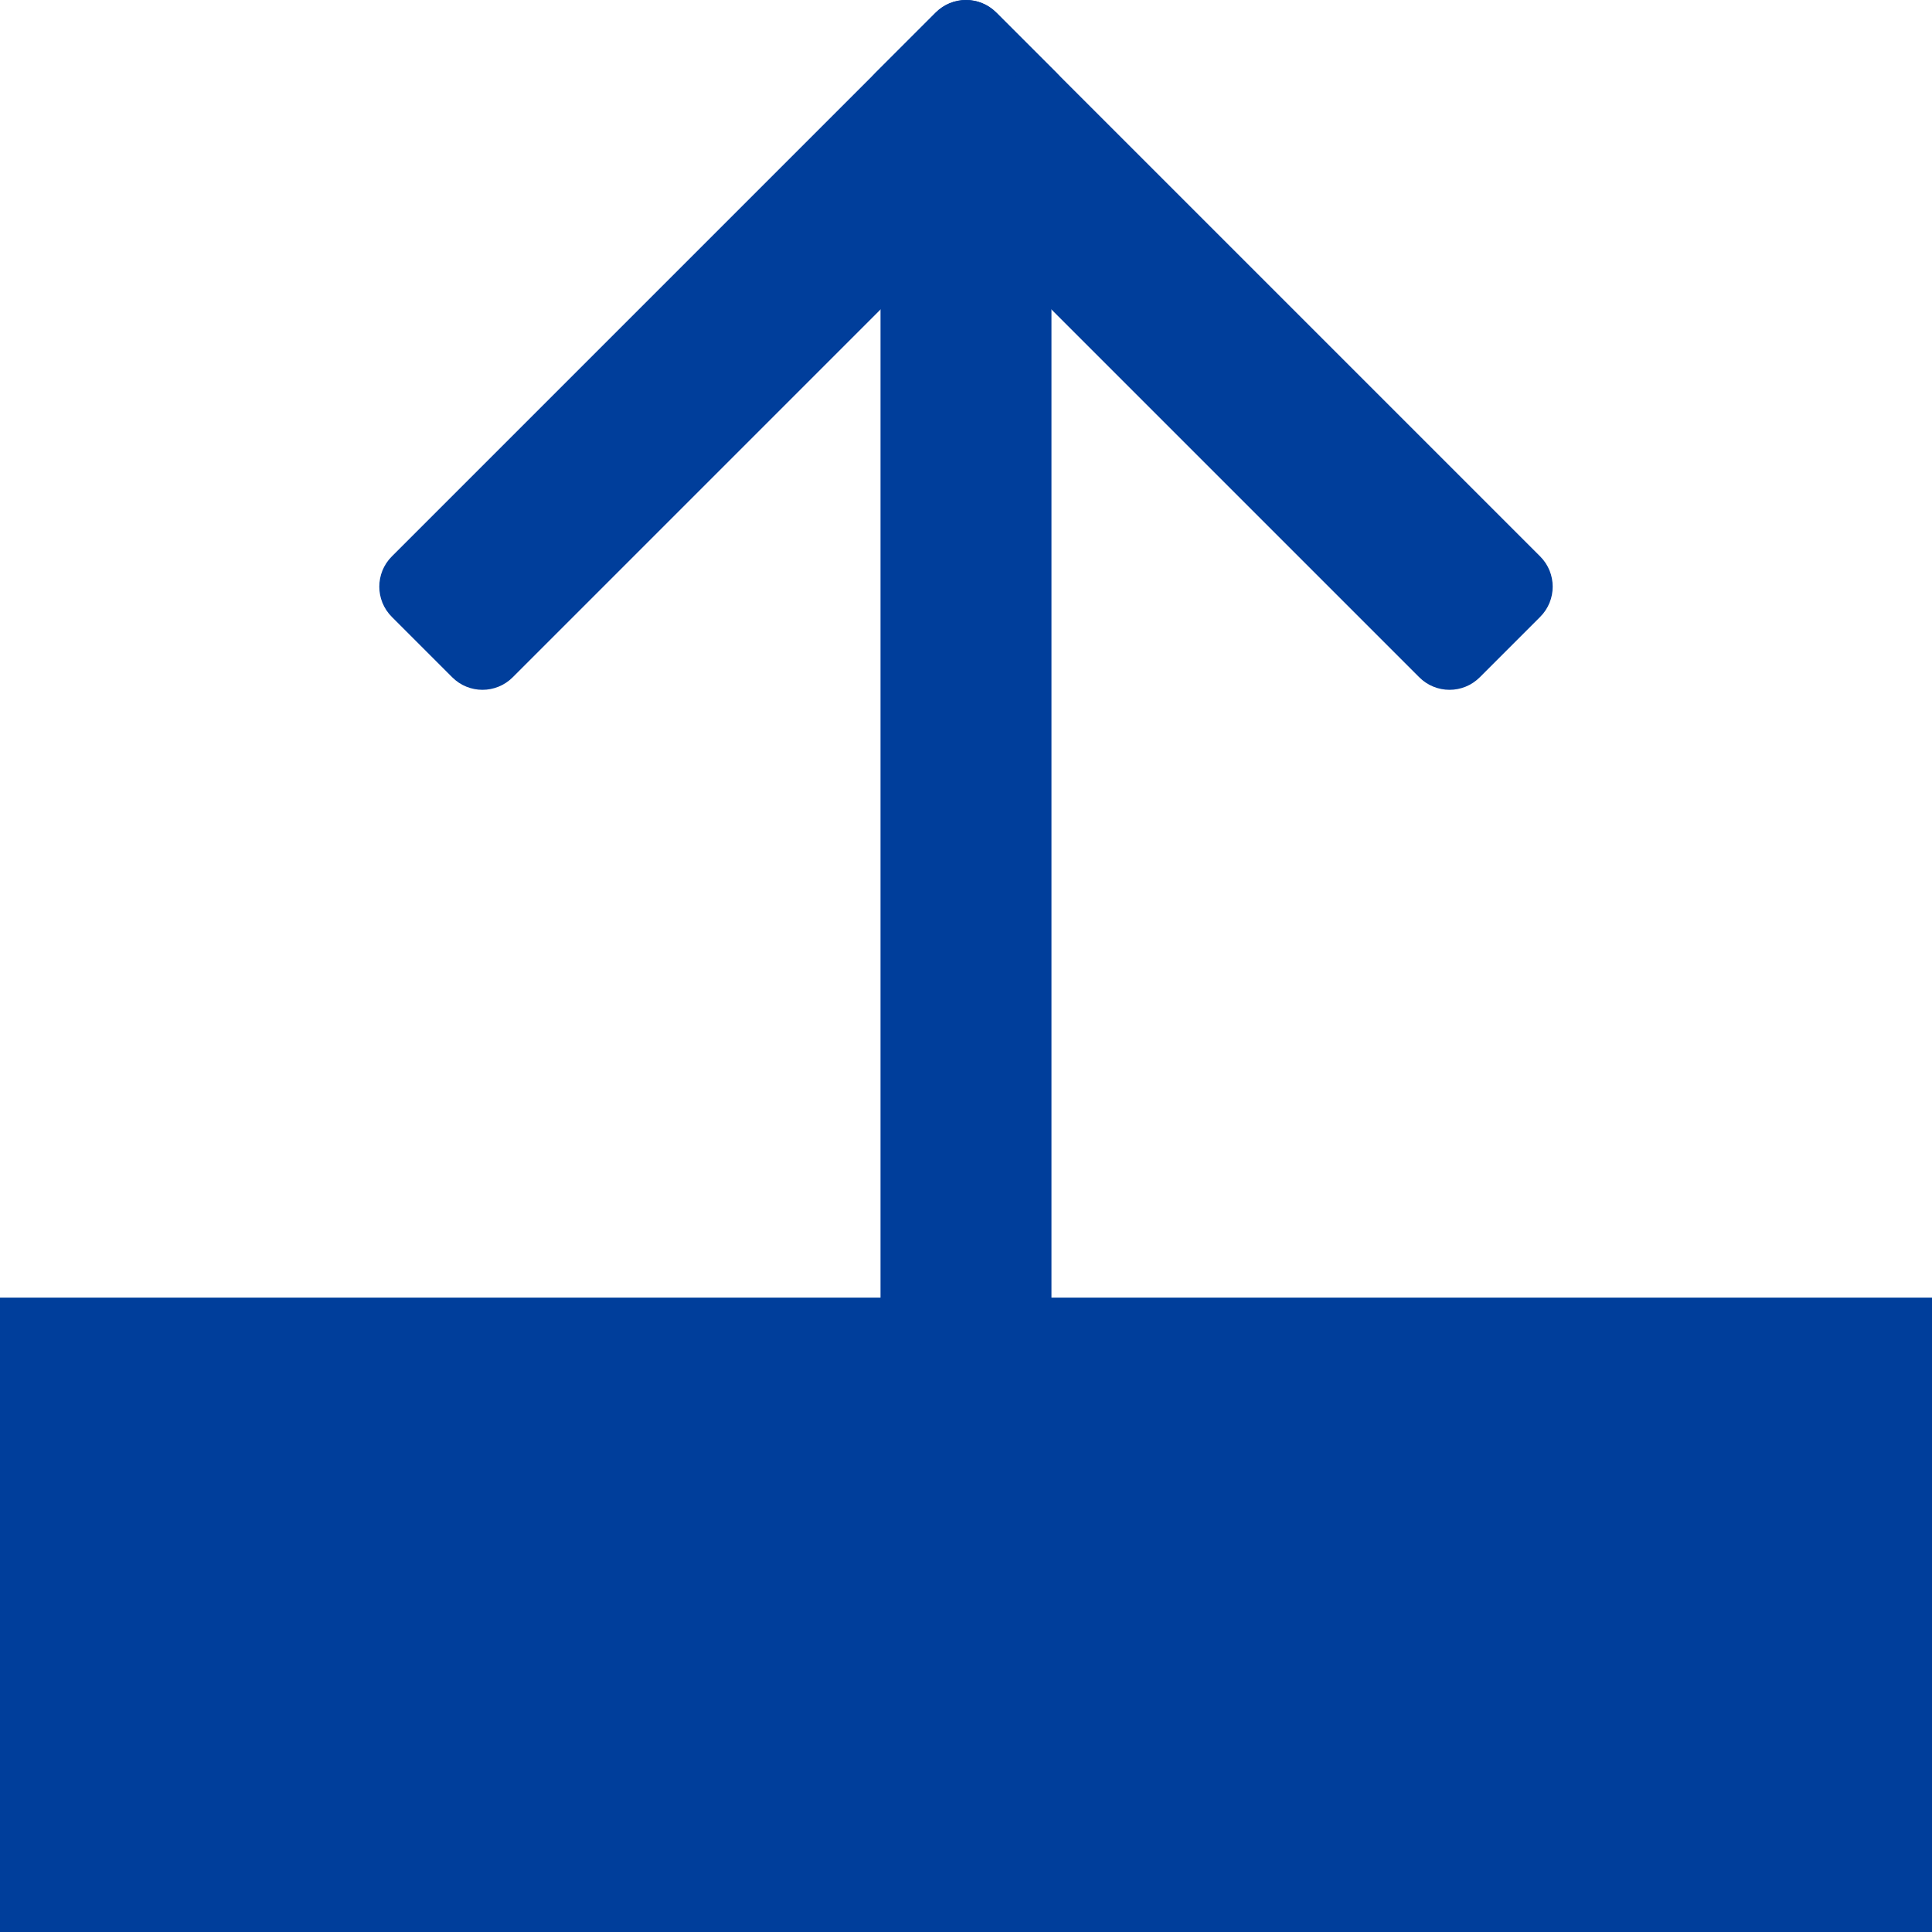
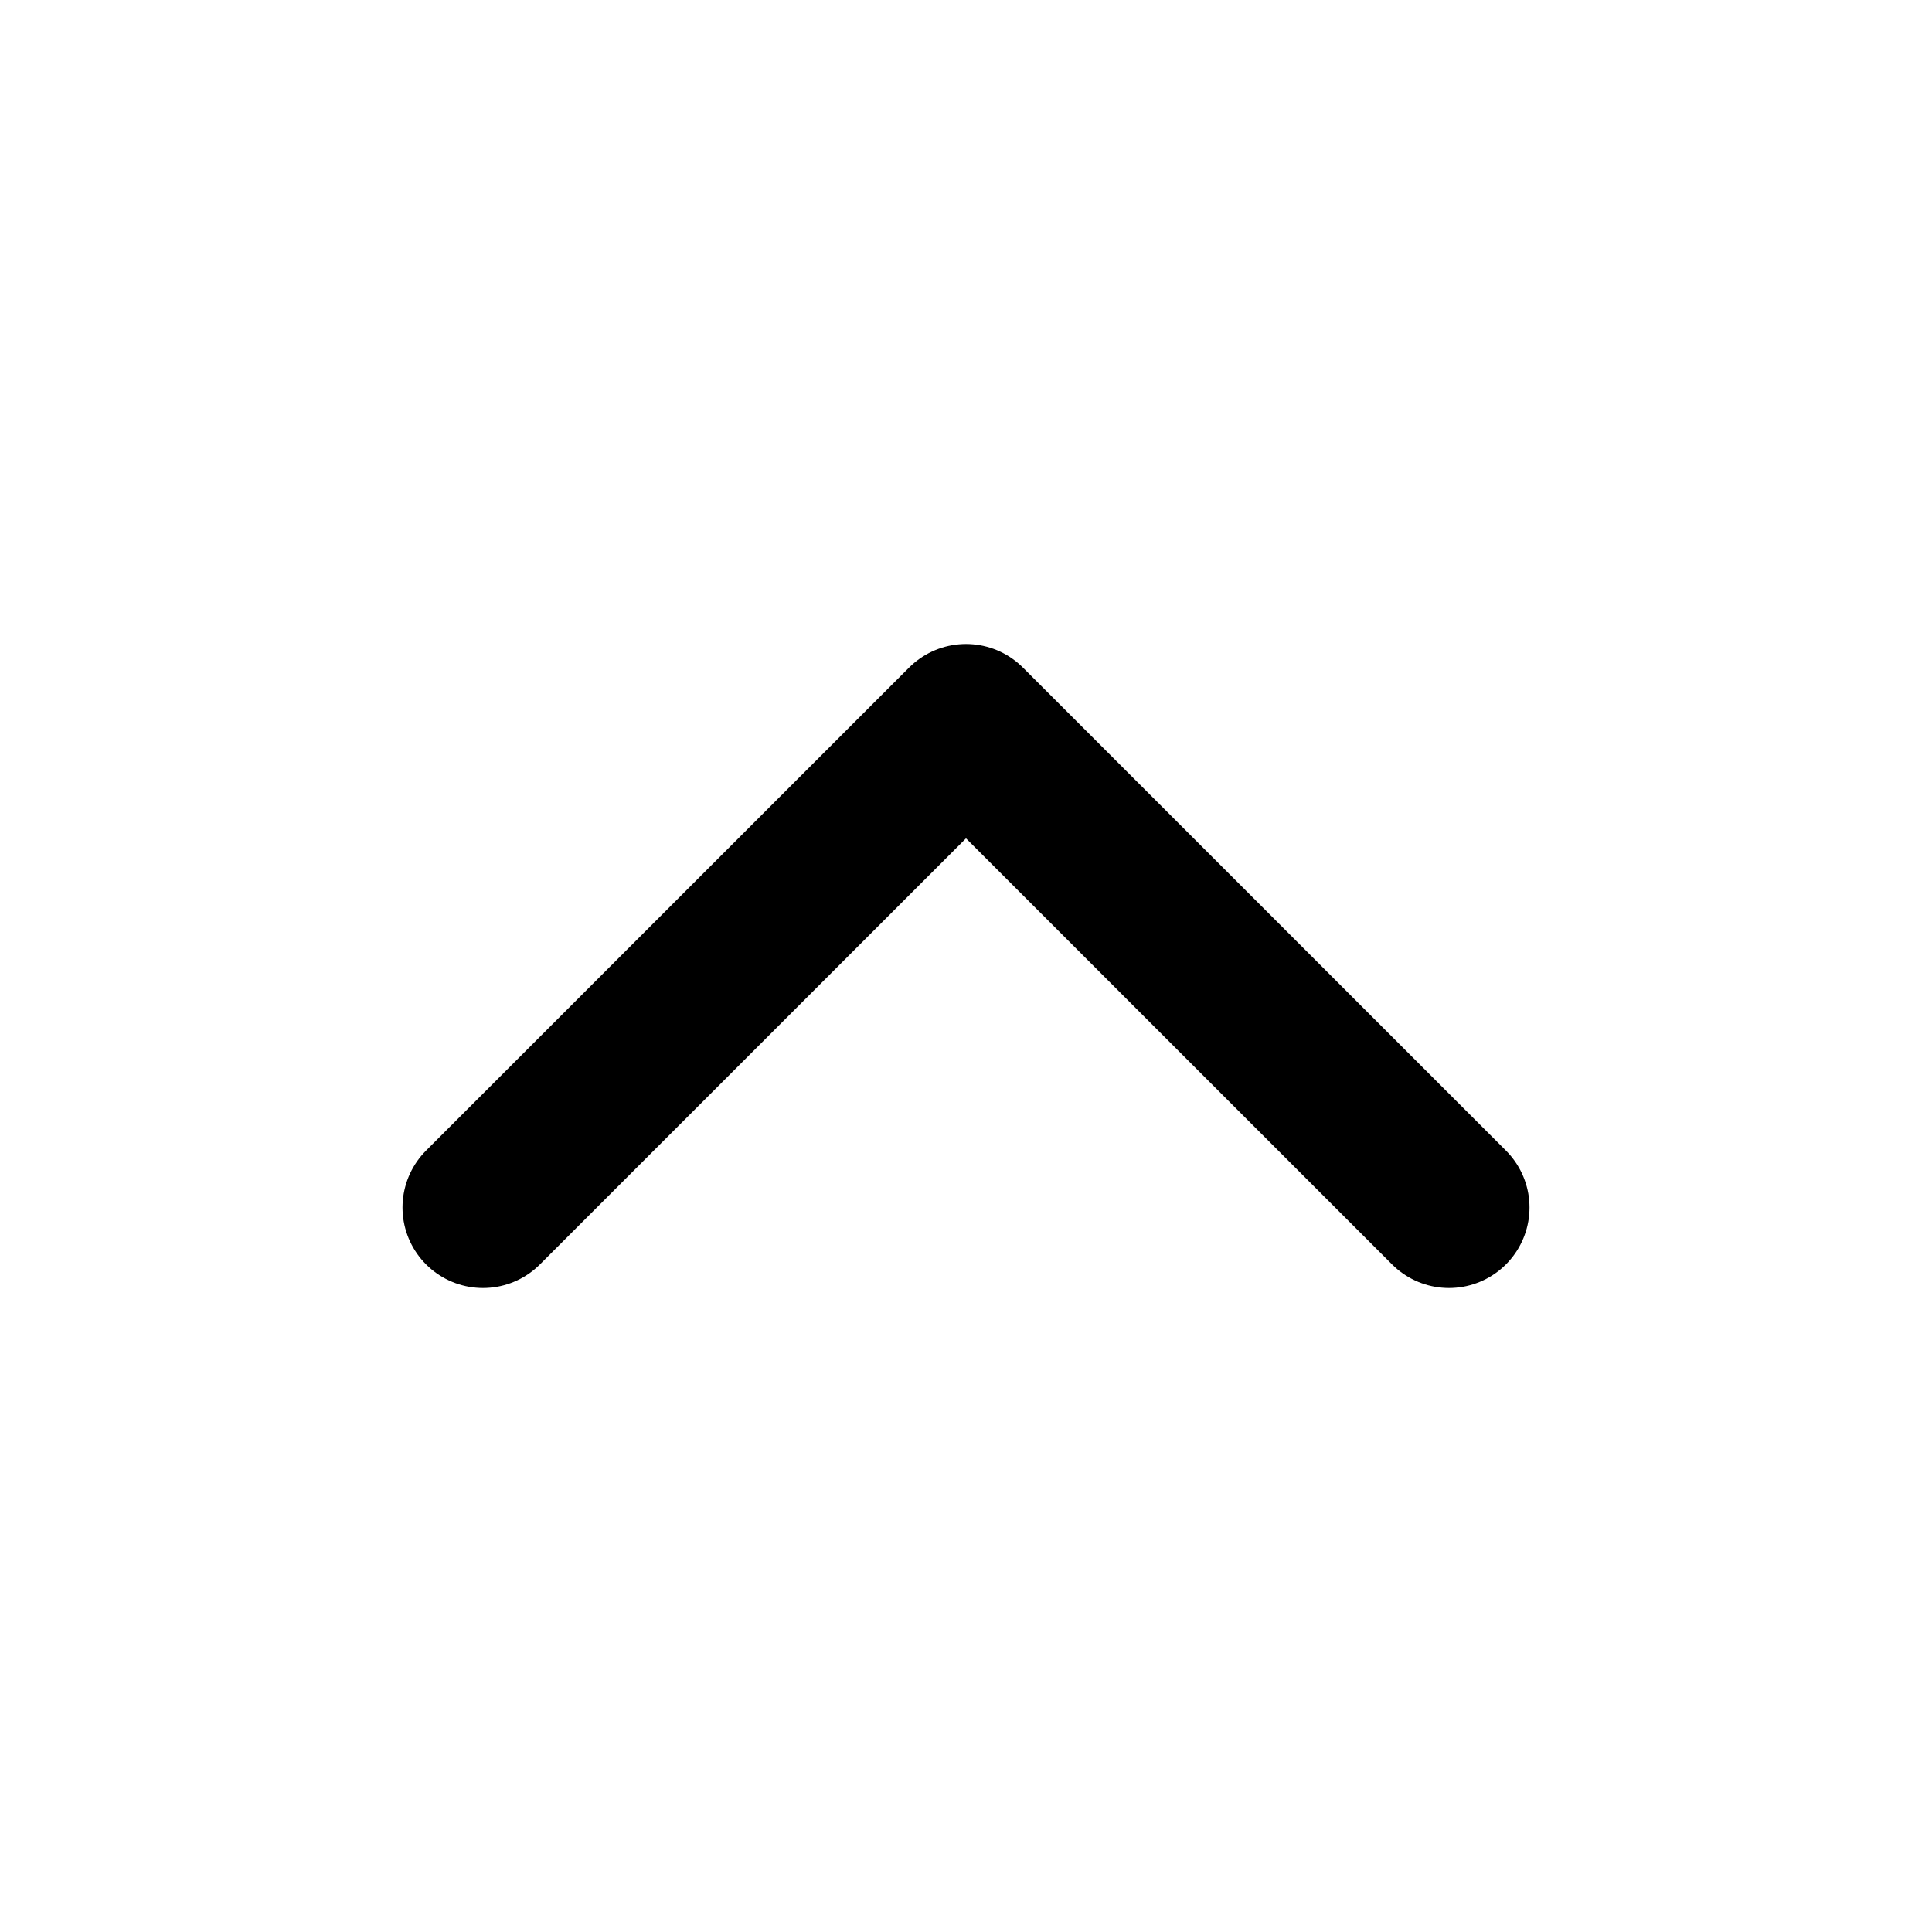
- <svg xmlns="http://www.w3.org/2000/svg" width="100%" height="100%" viewBox="0 0 1000 1000" version="1.1" xml:space="preserve" style="fill-rule:evenodd;clip-rule:evenodd;stroke-linejoin:round;stroke-miterlimit:2;">
-   <rect id="top_hide" x="0" y="0" width="1000" height="1000" style="fill:none;" />
-   <clipPath id="_clip1">
-     <rect id="top_hide1" x="0" y="0" width="1000" height="1000" />
-   </clipPath>
-   <g clip-path="url(#_clip1)">
-     <g transform="matrix(6.2378,4.94664e-15,-2.14819e-14,-42.0504,1.48697e-11,29810.8)">
-       <rect x="0" y="685.149" width="160.313" height="7.809" style="fill:rgb(0,62,155);" />
-     </g>
-     <g transform="matrix(1.77071,0,0,1.77071,-165.292,-89.3223)">
-       <g transform="matrix(-0.481714,0.481714,1.70325,1.70325,204.742,-366.557)">
-         <path d="M616.738,176.268C616.738,173.406 608.521,171.082 598.401,171.082L268.338,171.082C258.217,171.082 250,173.406 250,176.268L250,186.64C250,189.503 258.217,191.827 268.338,191.827L598.401,191.827C608.521,191.827 616.738,189.503 616.738,186.64L616.738,176.268Z" style="fill:rgb(0,62,155);" />
-       </g>
-       <g transform="matrix(0.481714,0.481714,-1.70325,1.70325,546.697,-366.557)">
-         <path d="M616.738,176.268C616.738,173.406 608.521,171.082 598.401,171.082L268.338,171.082C258.217,171.082 250,173.406 250,176.268L250,186.64C250,189.503 258.217,191.827 268.338,191.827L598.401,191.827C608.521,191.827 616.738,189.503 616.738,186.64L616.738,176.268Z" style="fill:rgb(0,62,155);" />
-       </g>
-     </g>
-     <g transform="matrix(3.57408e-17,1.78998,-4.26523,-1.26373e-16,1273.94,-408.055)">
-       <path d="M616.738,176.268C616.738,173.406 611.201,171.082 604.38,171.082L262.358,171.082C255.537,171.082 250,173.406 250,176.268L250,186.64C250,189.503 255.537,191.827 262.358,191.827L604.38,191.827C611.201,191.827 616.738,189.503 616.738,186.64L616.738,176.268Z" style="fill:rgb(0,62,155);" />
-     </g>
-   </g>
+ <svg xmlns="http://www.w3.org/2000/svg" width="24" height="24" viewBox="0 0 24 24" fill="none" stroke="currentColor" stroke-width="2" stroke-linecap="round" stroke-linejoin="round">
+   <path d="m18 15-6-6-6 6" />
</svg>
